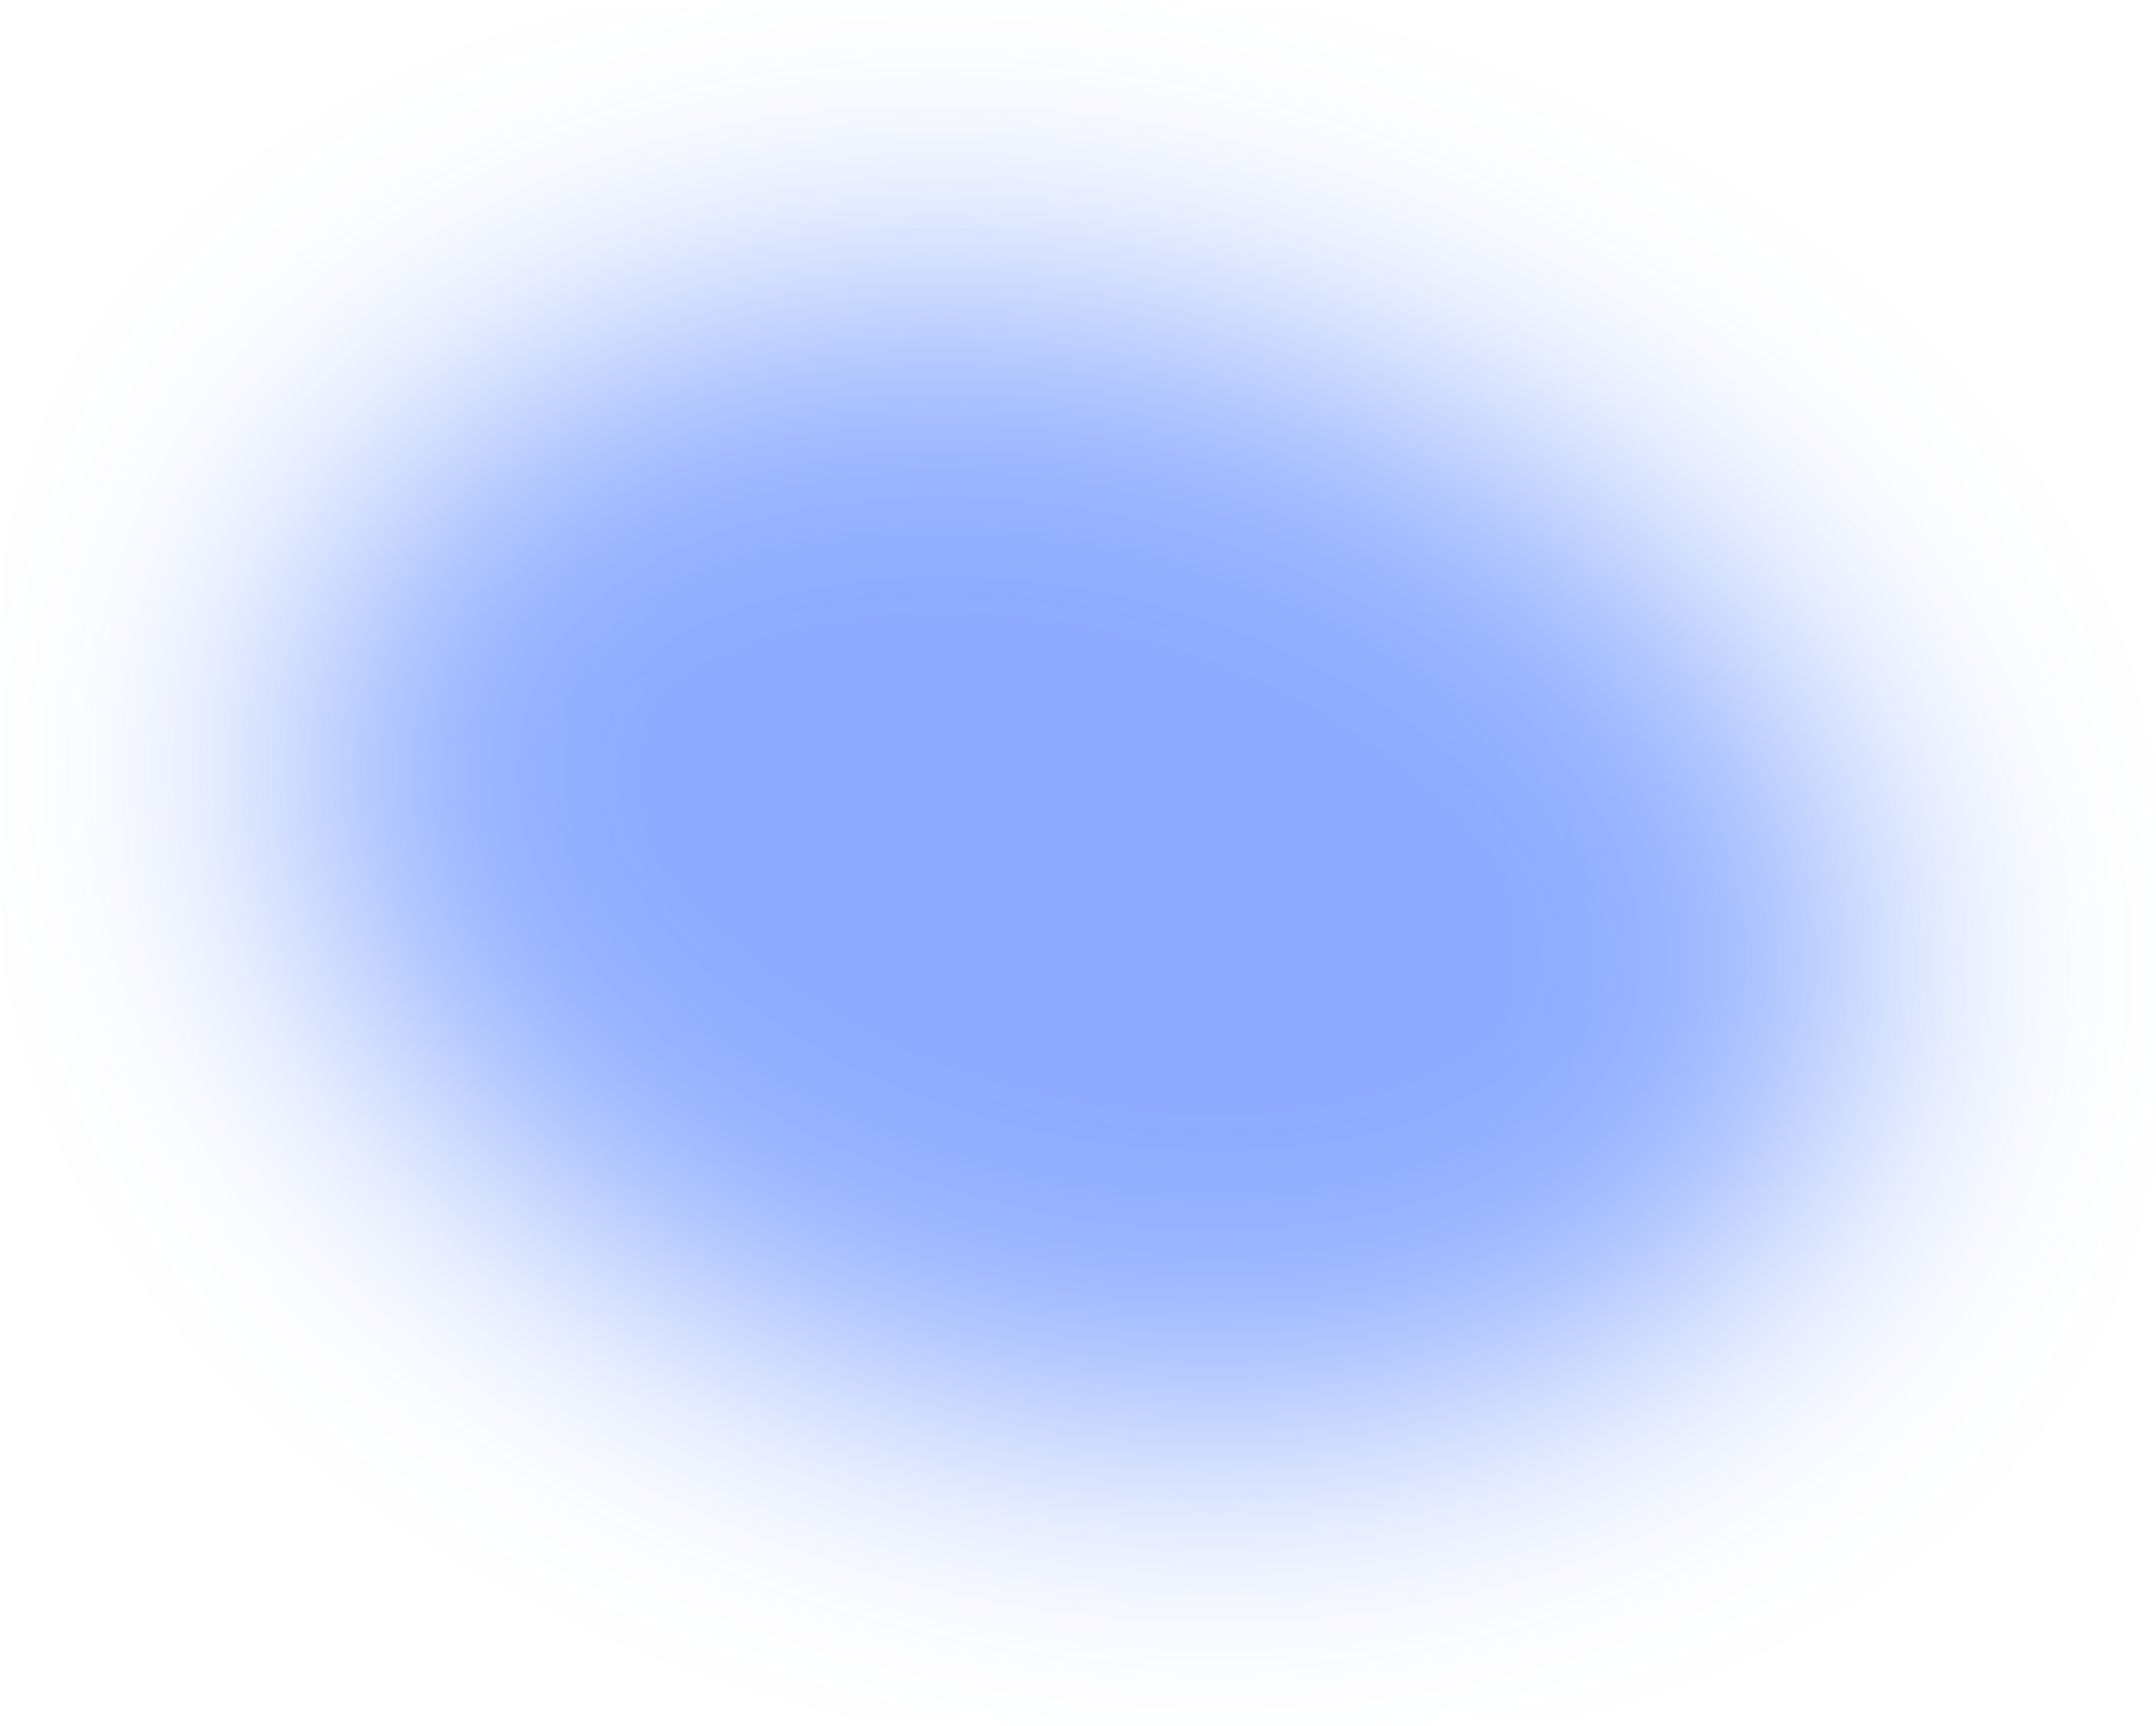
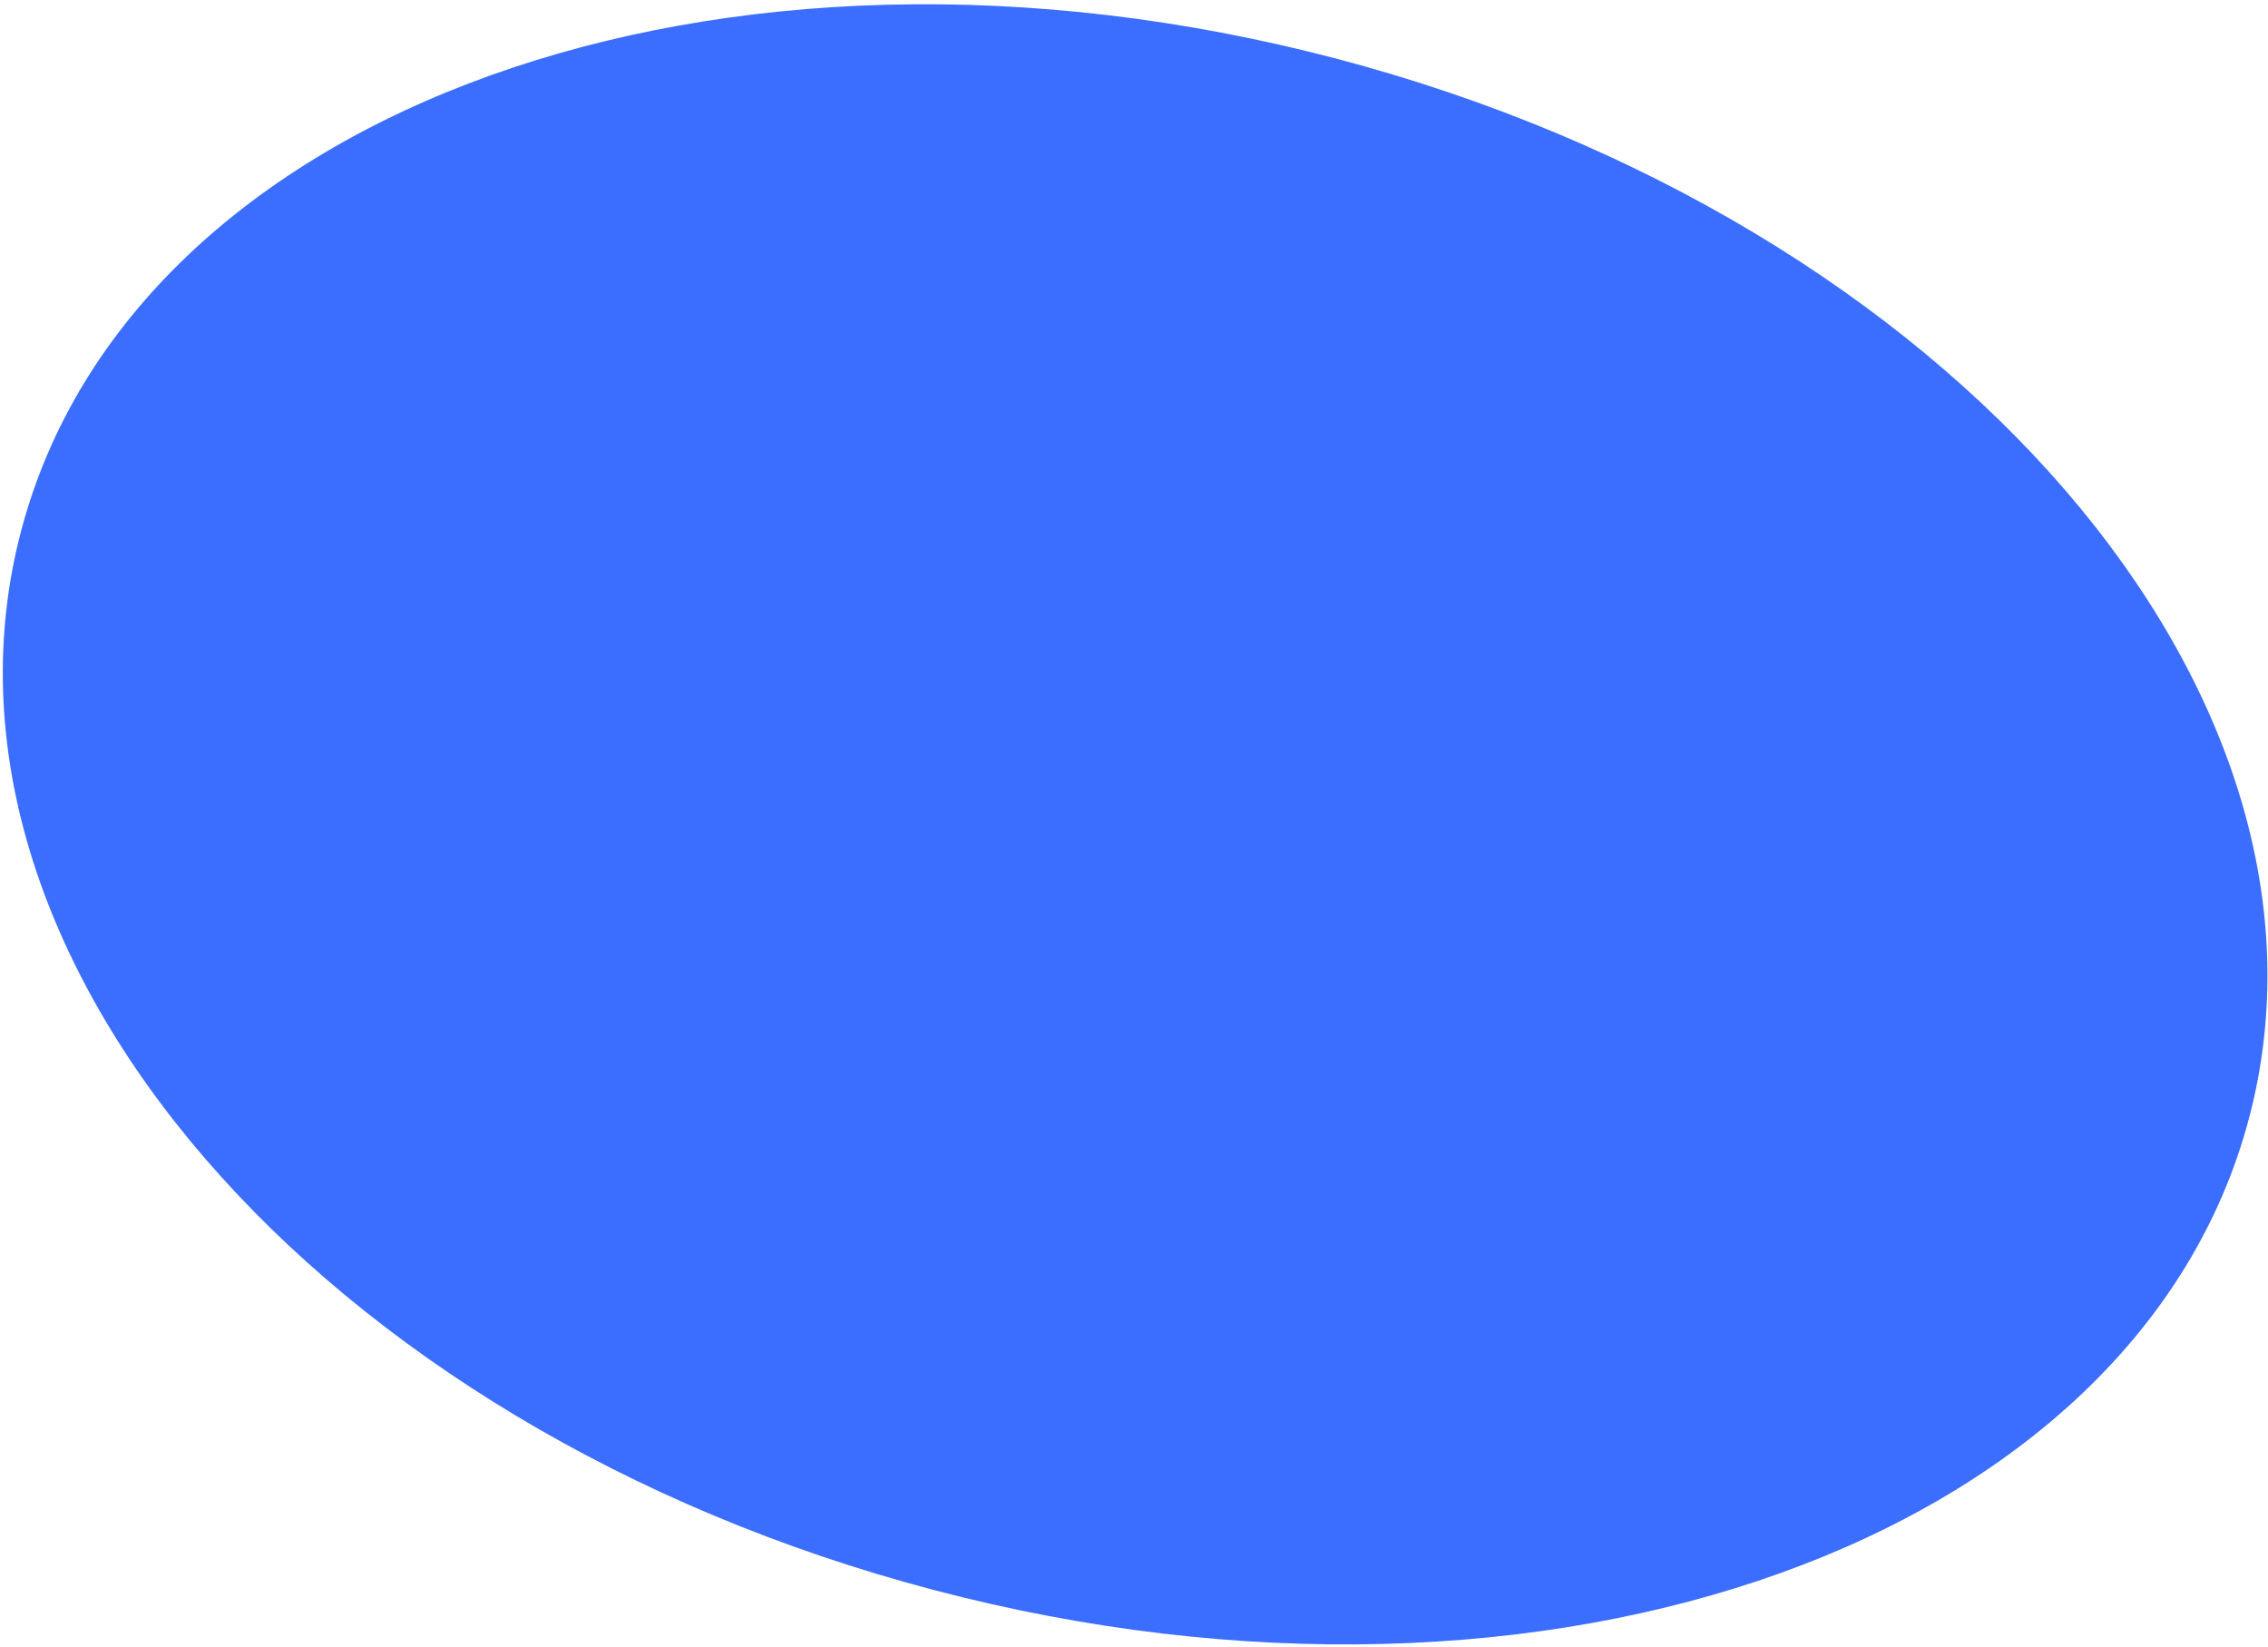
- <svg xmlns="http://www.w3.org/2000/svg" width="691" height="553" viewBox="0 0 691 553" fill="none">
-   <g filter="url(#filter0_f_128_1326)">
-     <ellipse cx="345.75" cy="276.775" rx="255.491" ry="175.537" transform="rotate(14.7427 345.75 276.775)" fill="#3B6EFF" fill-opacity="0.58" />
-   </g>
-   <defs>
-     <filter id="filter0_f_128_1326" x="0.622" y="0.943" width="690.256" height="551.663" filterUnits="userSpaceOnUse" color-interpolation-filters="sRGB">
-       <feFlood flood-opacity="0" result="BackgroundImageFix" />
-       <feBlend mode="normal" in="SourceGraphic" in2="BackgroundImageFix" result="shape" />
-       <feGaussianBlur stdDeviation="47" result="effect1_foregroundBlur_128_1326" />
-     </filter>
-   </defs>
+ <svg xmlns="http://www.w3.org/2000/svg" width="503" height="365" viewBox="0 0 503 365" fill="none">
+   <path d="M498.829 247.792C474.158 341.546 343.538 388.441 207.079 352.533C70.621 316.625 -20 211.512 4.67 117.758C29.341 24.003 159.962 -22.891 296.42 13.017C432.878 48.925 523.5 154.037 498.829 247.792Z" fill="#3B6EFF" />
</svg>
